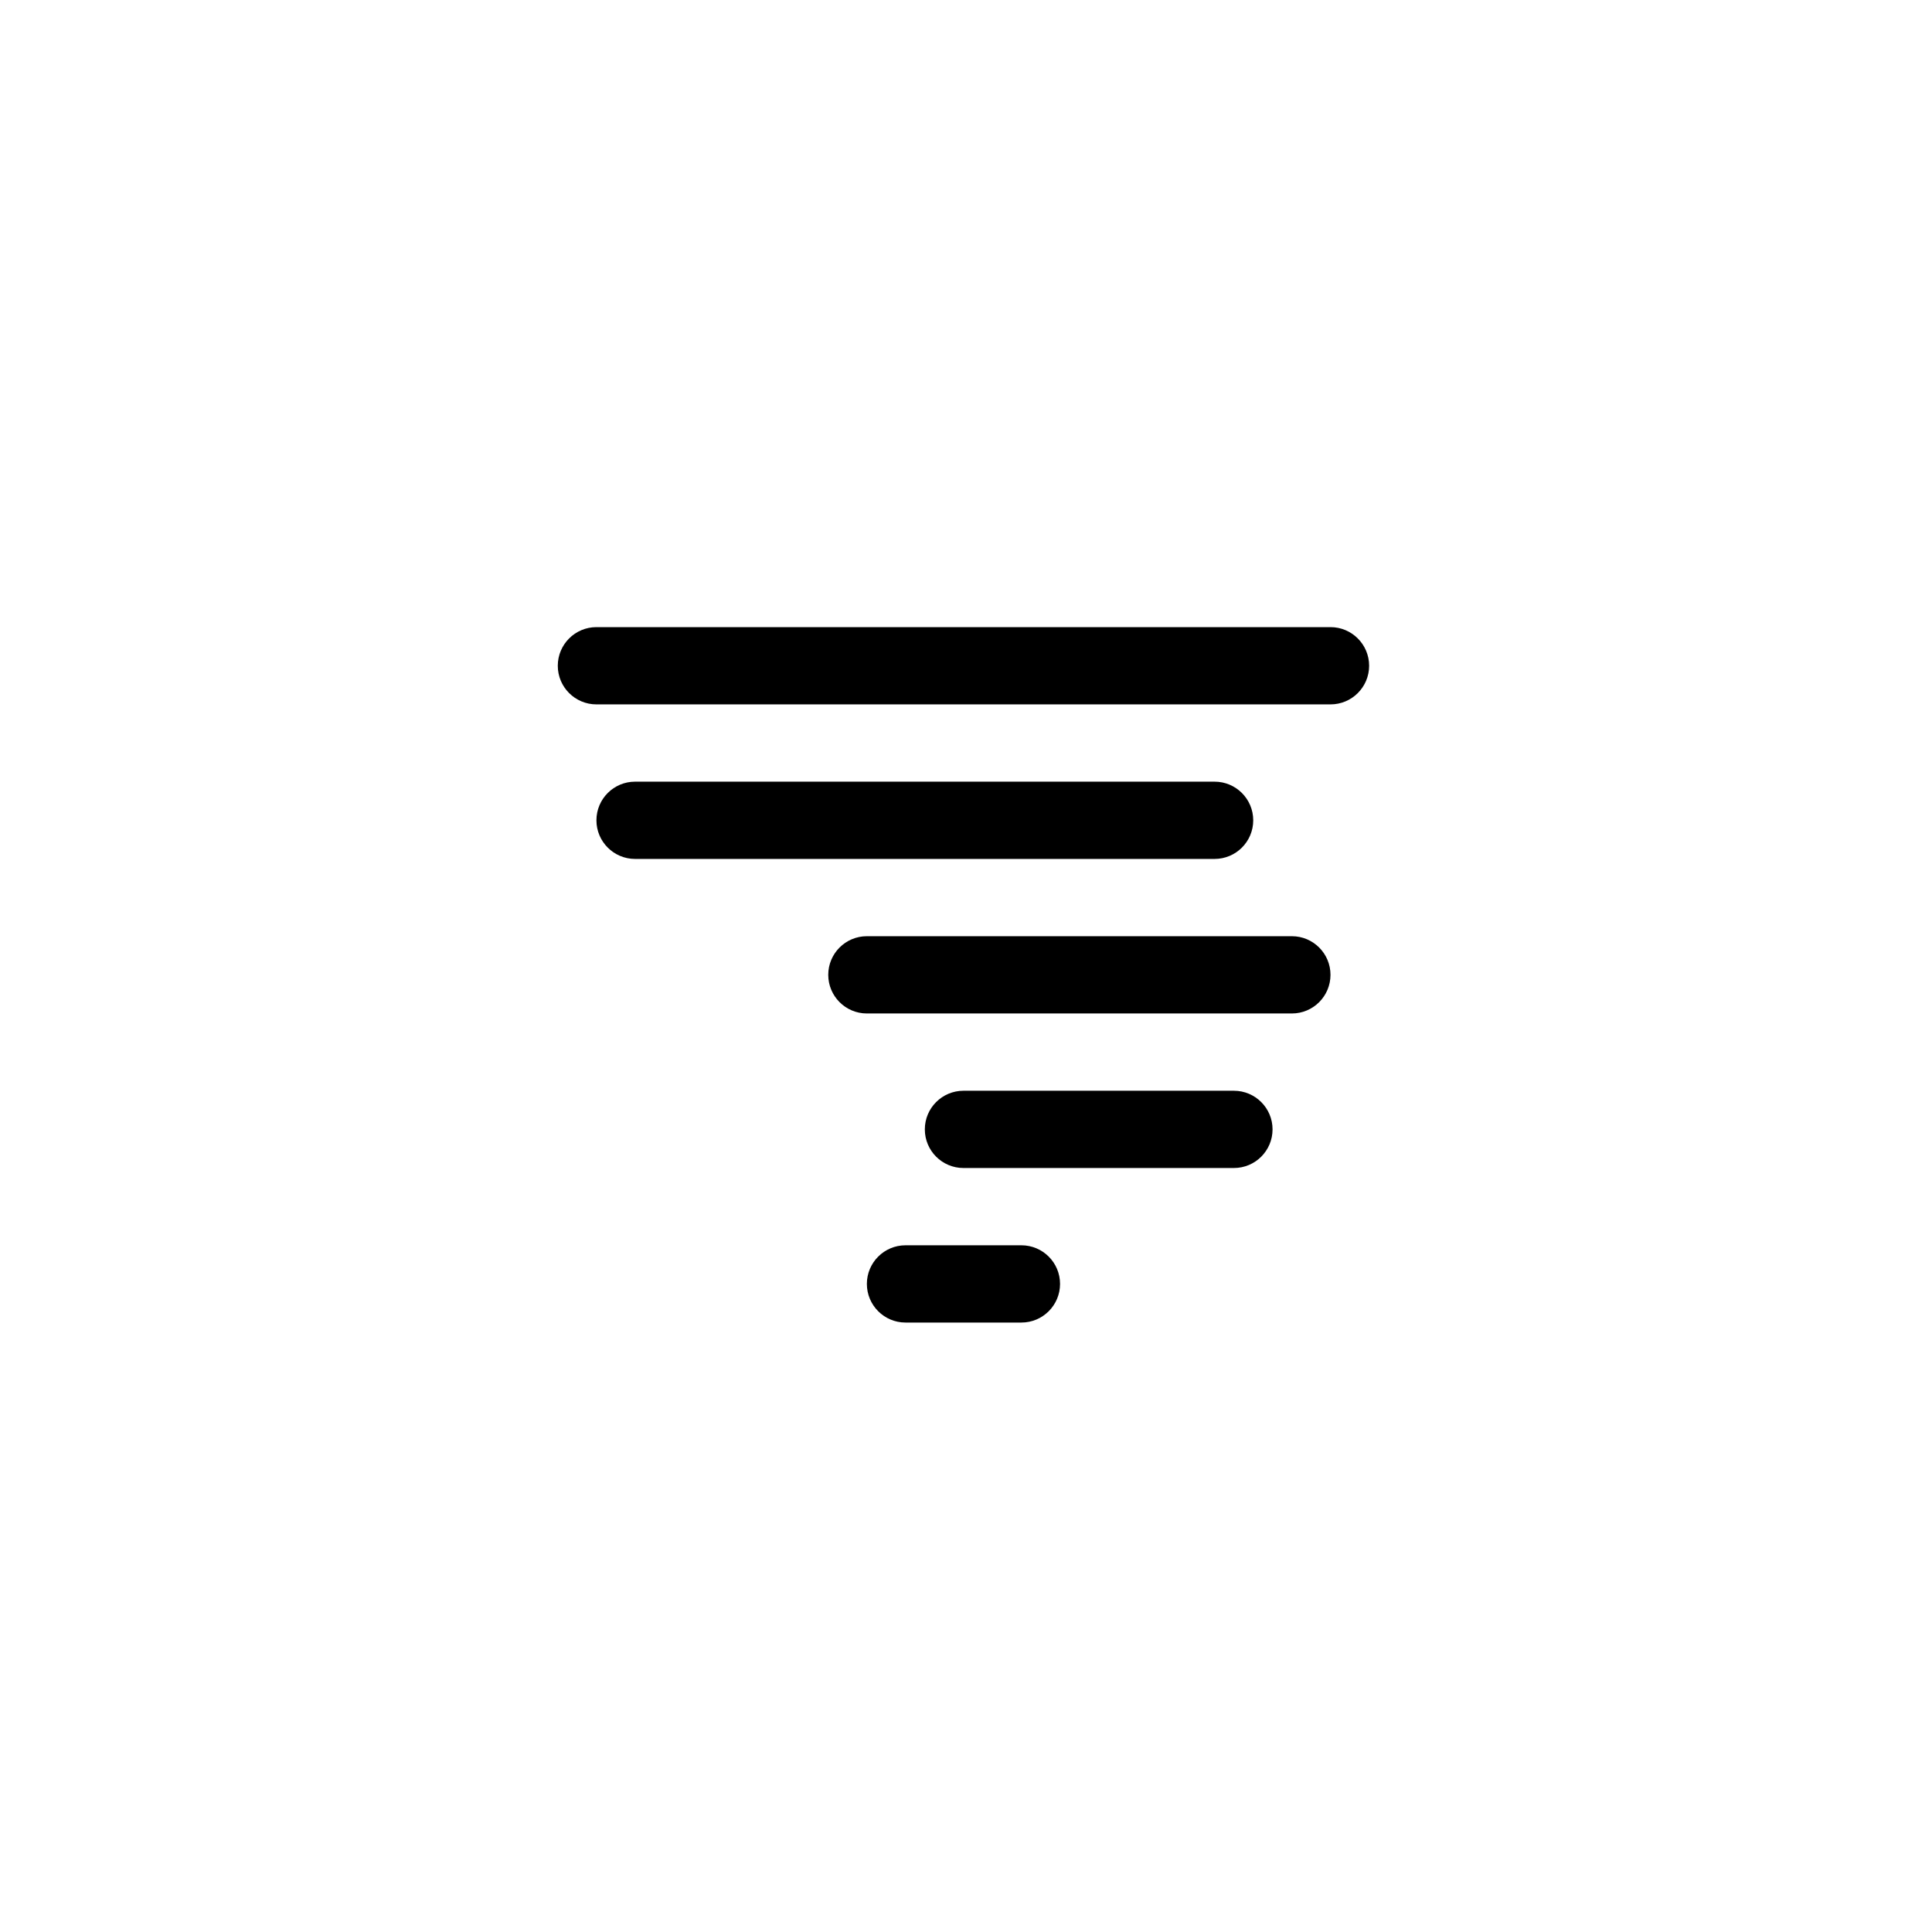
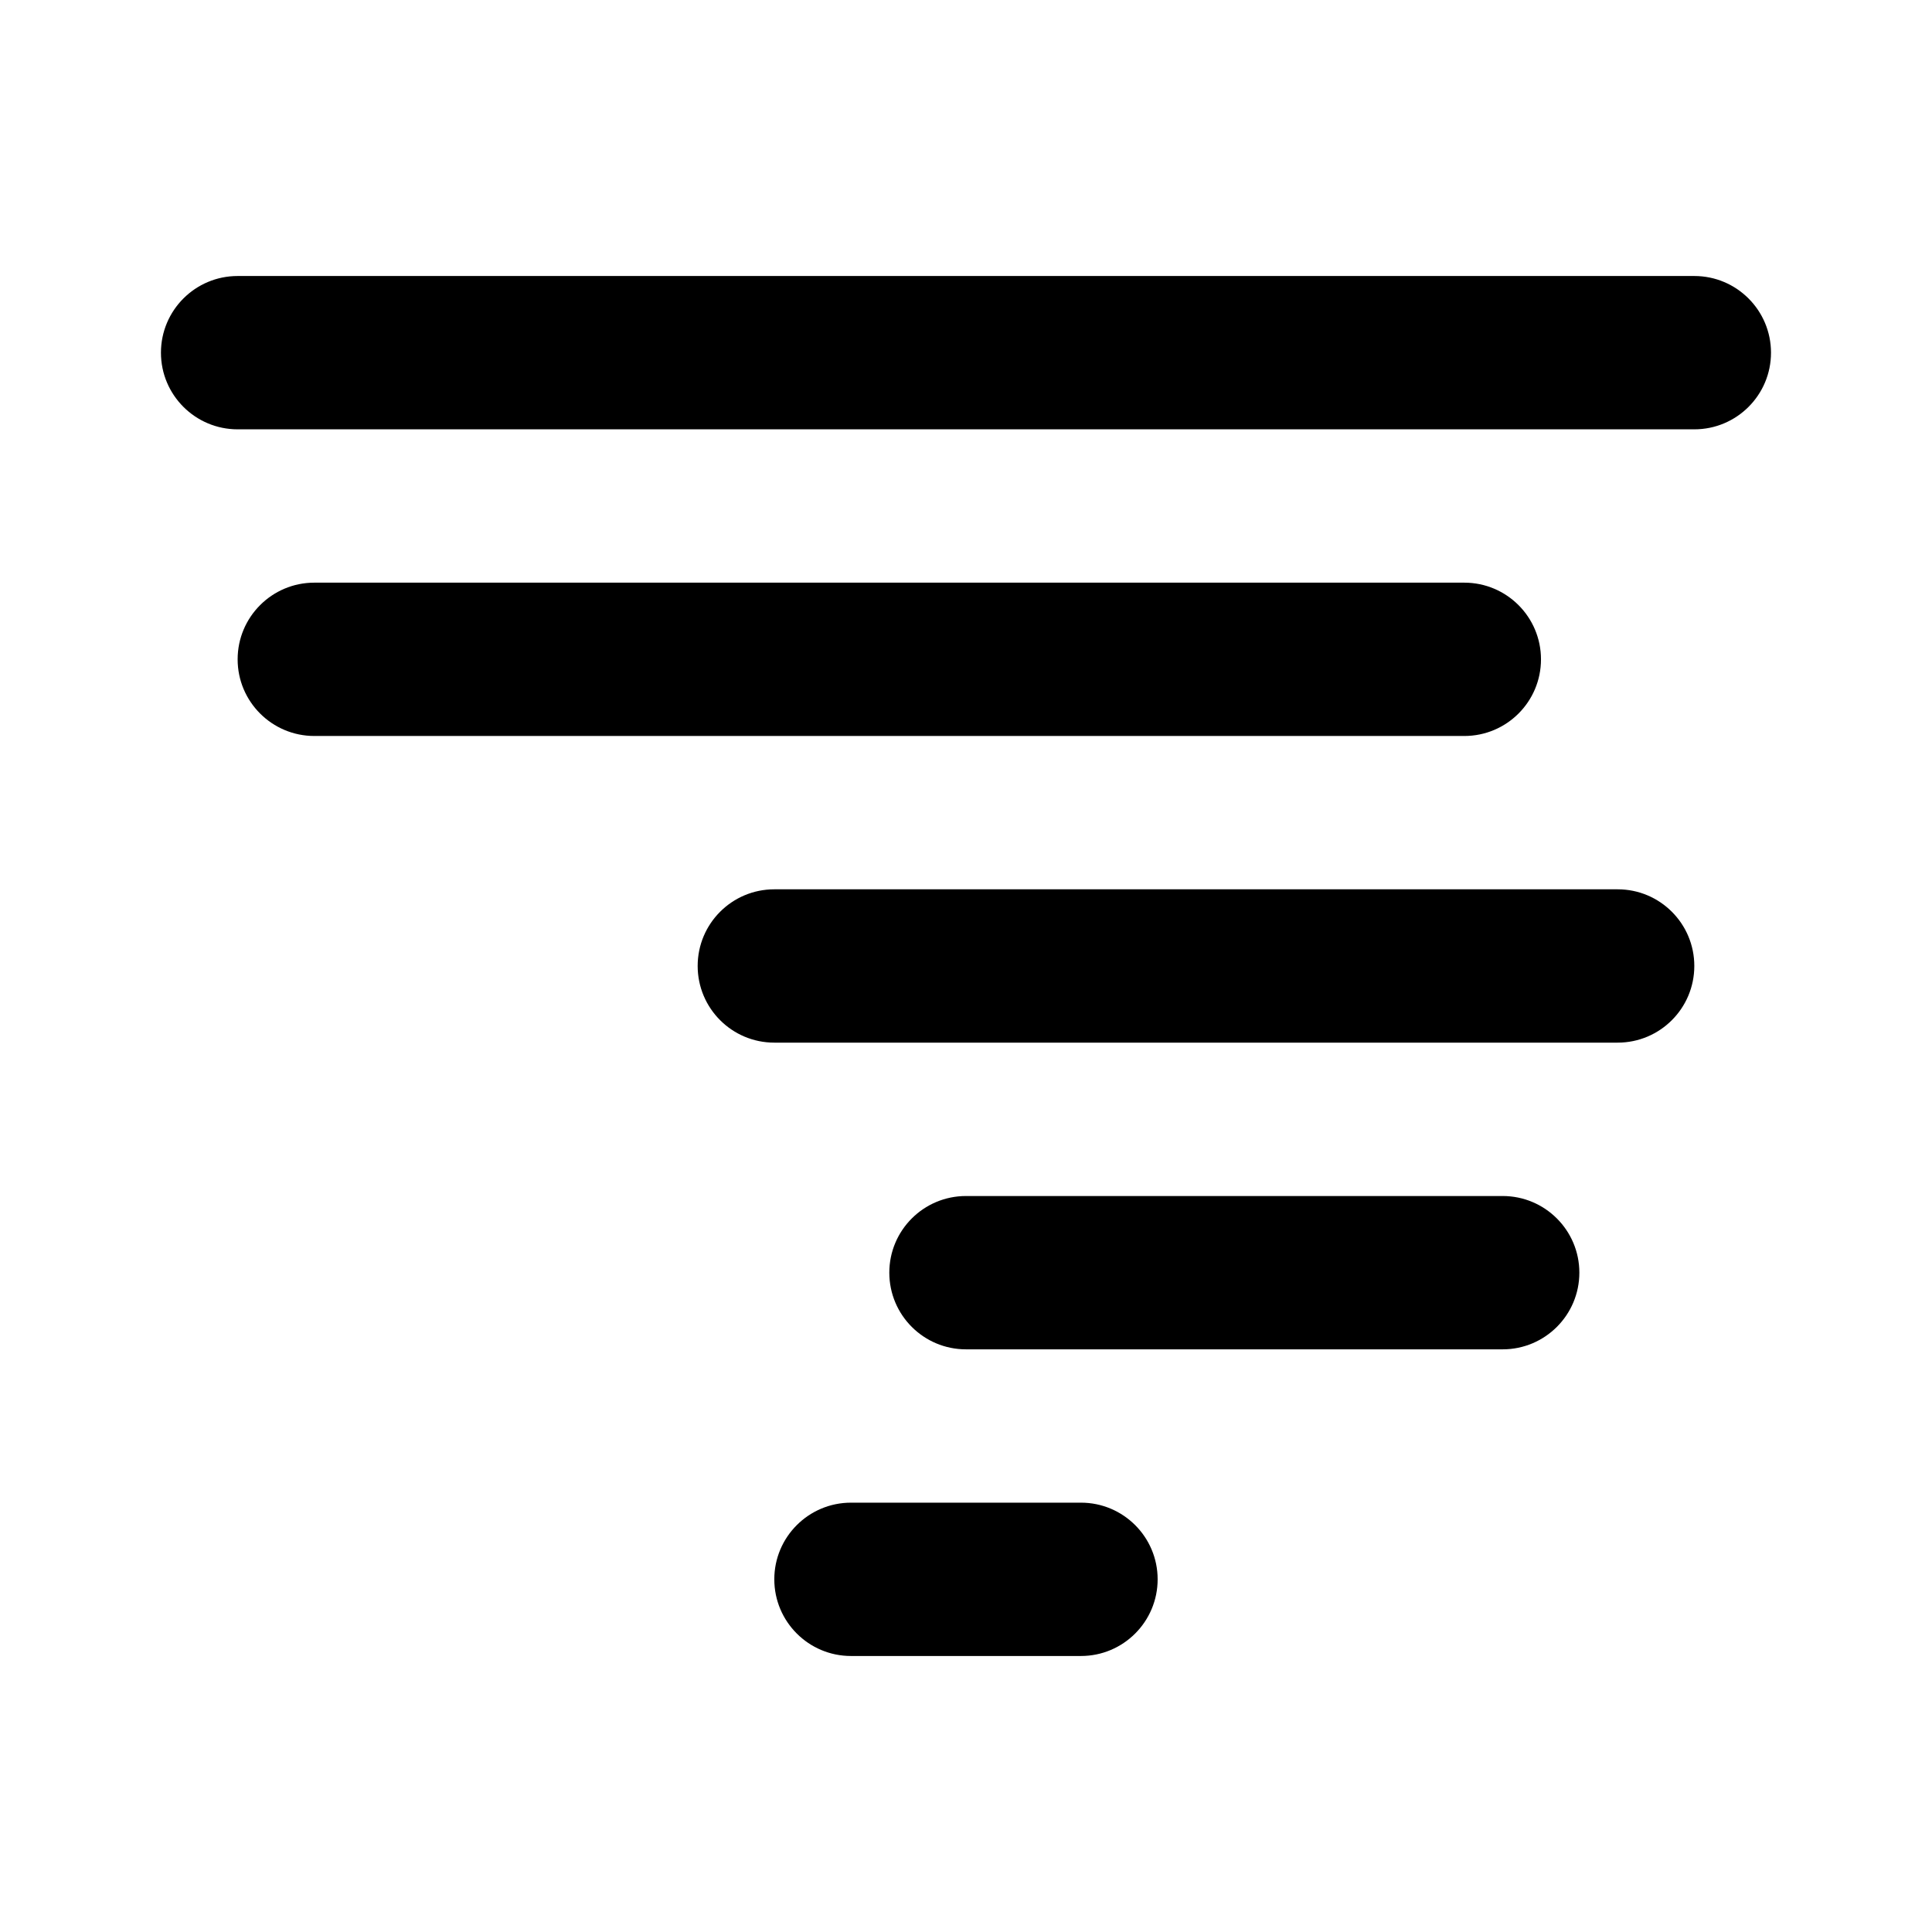
- <svg xmlns="http://www.w3.org/2000/svg" version="1.1" id="Layer_1" x="0px" y="0px" width="100px" height="100px" viewBox="0 0 100 100" enable-background="new 0 0 100 100" xml:space="preserve">
-   <path fill-rule="evenodd" clip-rule="evenodd" d="M68.866,36.459H30.871c-1.104,0-2-0.896-2-1.999c0-1.104,0.896-2,2-2h37.995  c1.104,0,2,0.896,2,2C70.866,35.563,69.971,36.459,68.866,36.459z M32.871,40.459h29.996c1.104,0,2,0.896,2,2  c0,1.104-0.896,1.999-2,1.999H32.871c-1.104,0-2-0.896-2-1.999C30.871,41.354,31.767,40.459,32.871,40.459z M44.869,48.458h21.998  c1.104,0,1.999,0.896,1.999,1.999c0,1.104-0.895,2-1.999,2H44.869c-1.104,0-1.999-0.896-1.999-2  C42.87,49.354,43.765,48.458,44.869,48.458z M46.869,64.456h5.999c1.104,0,2,0.896,2,1.999c0,1.104-0.896,2-2,2h-5.999  c-1.104,0-2-0.896-2-2C44.869,65.352,45.765,64.456,46.869,64.456z M47.869,58.456c0-1.104,0.896-1.999,2-1.999h13.998  c1.104,0,2,0.896,2,1.999c0,1.104-0.896,2-2,2H49.869C48.765,60.456,47.869,59.561,47.869,58.456z" />
+ <svg xmlns="http://www.w3.org/2000/svg" width="36" height="36" enable-background="new 0 0 100 100" version="1.1" viewBox="0 0 36 36" xml:space="preserve">
+   <path d="m31.571 8h-27.143c-0.789 0-1.429-0.64-1.429-1.428 0-0.789 0.64-1.429 1.429-1.429h27.143c0.789 0 1.429 0.64 1.429 1.429 0 0.788-0.639 1.428-1.429 1.428zm-25.714 2.857h21.428c0.789 0 1.429 0.64 1.429 1.429 0 0.789-0.64 1.428-1.429 1.428h-21.428c-0.789 0-1.429-0.64-1.429-1.428 0-0.789 0.64-1.429 1.429-1.429zm8.571 5.714h15.715c0.789 0 1.428 0.64 1.428 1.428 0 0.789-0.639 1.429-1.428 1.429h-15.715c-0.789 0-1.428-0.64-1.428-1.429 0-0.788 0.639-1.428 1.428-1.428zm1.429 11.429h4.285c0.789 0 1.429 0.64 1.429 1.428 0 0.789-0.64 1.429-1.429 1.429h-4.285c-0.789 0-1.429-0.64-1.429-1.429 0-0.788 0.64-1.428 1.429-1.428zm0.714-4.286c0-0.789 0.64-1.428 1.429-1.428h10c0.789 0 1.429 0.64 1.429 1.428 0 0.789-0.64 1.429-1.429 1.429h-10c-0.789 0-1.429-0.639-1.429-1.429z" style="clip-rule:evenodd;fill-rule:evenodd;stroke-width:.714;fill:currentColor" />
</svg>
